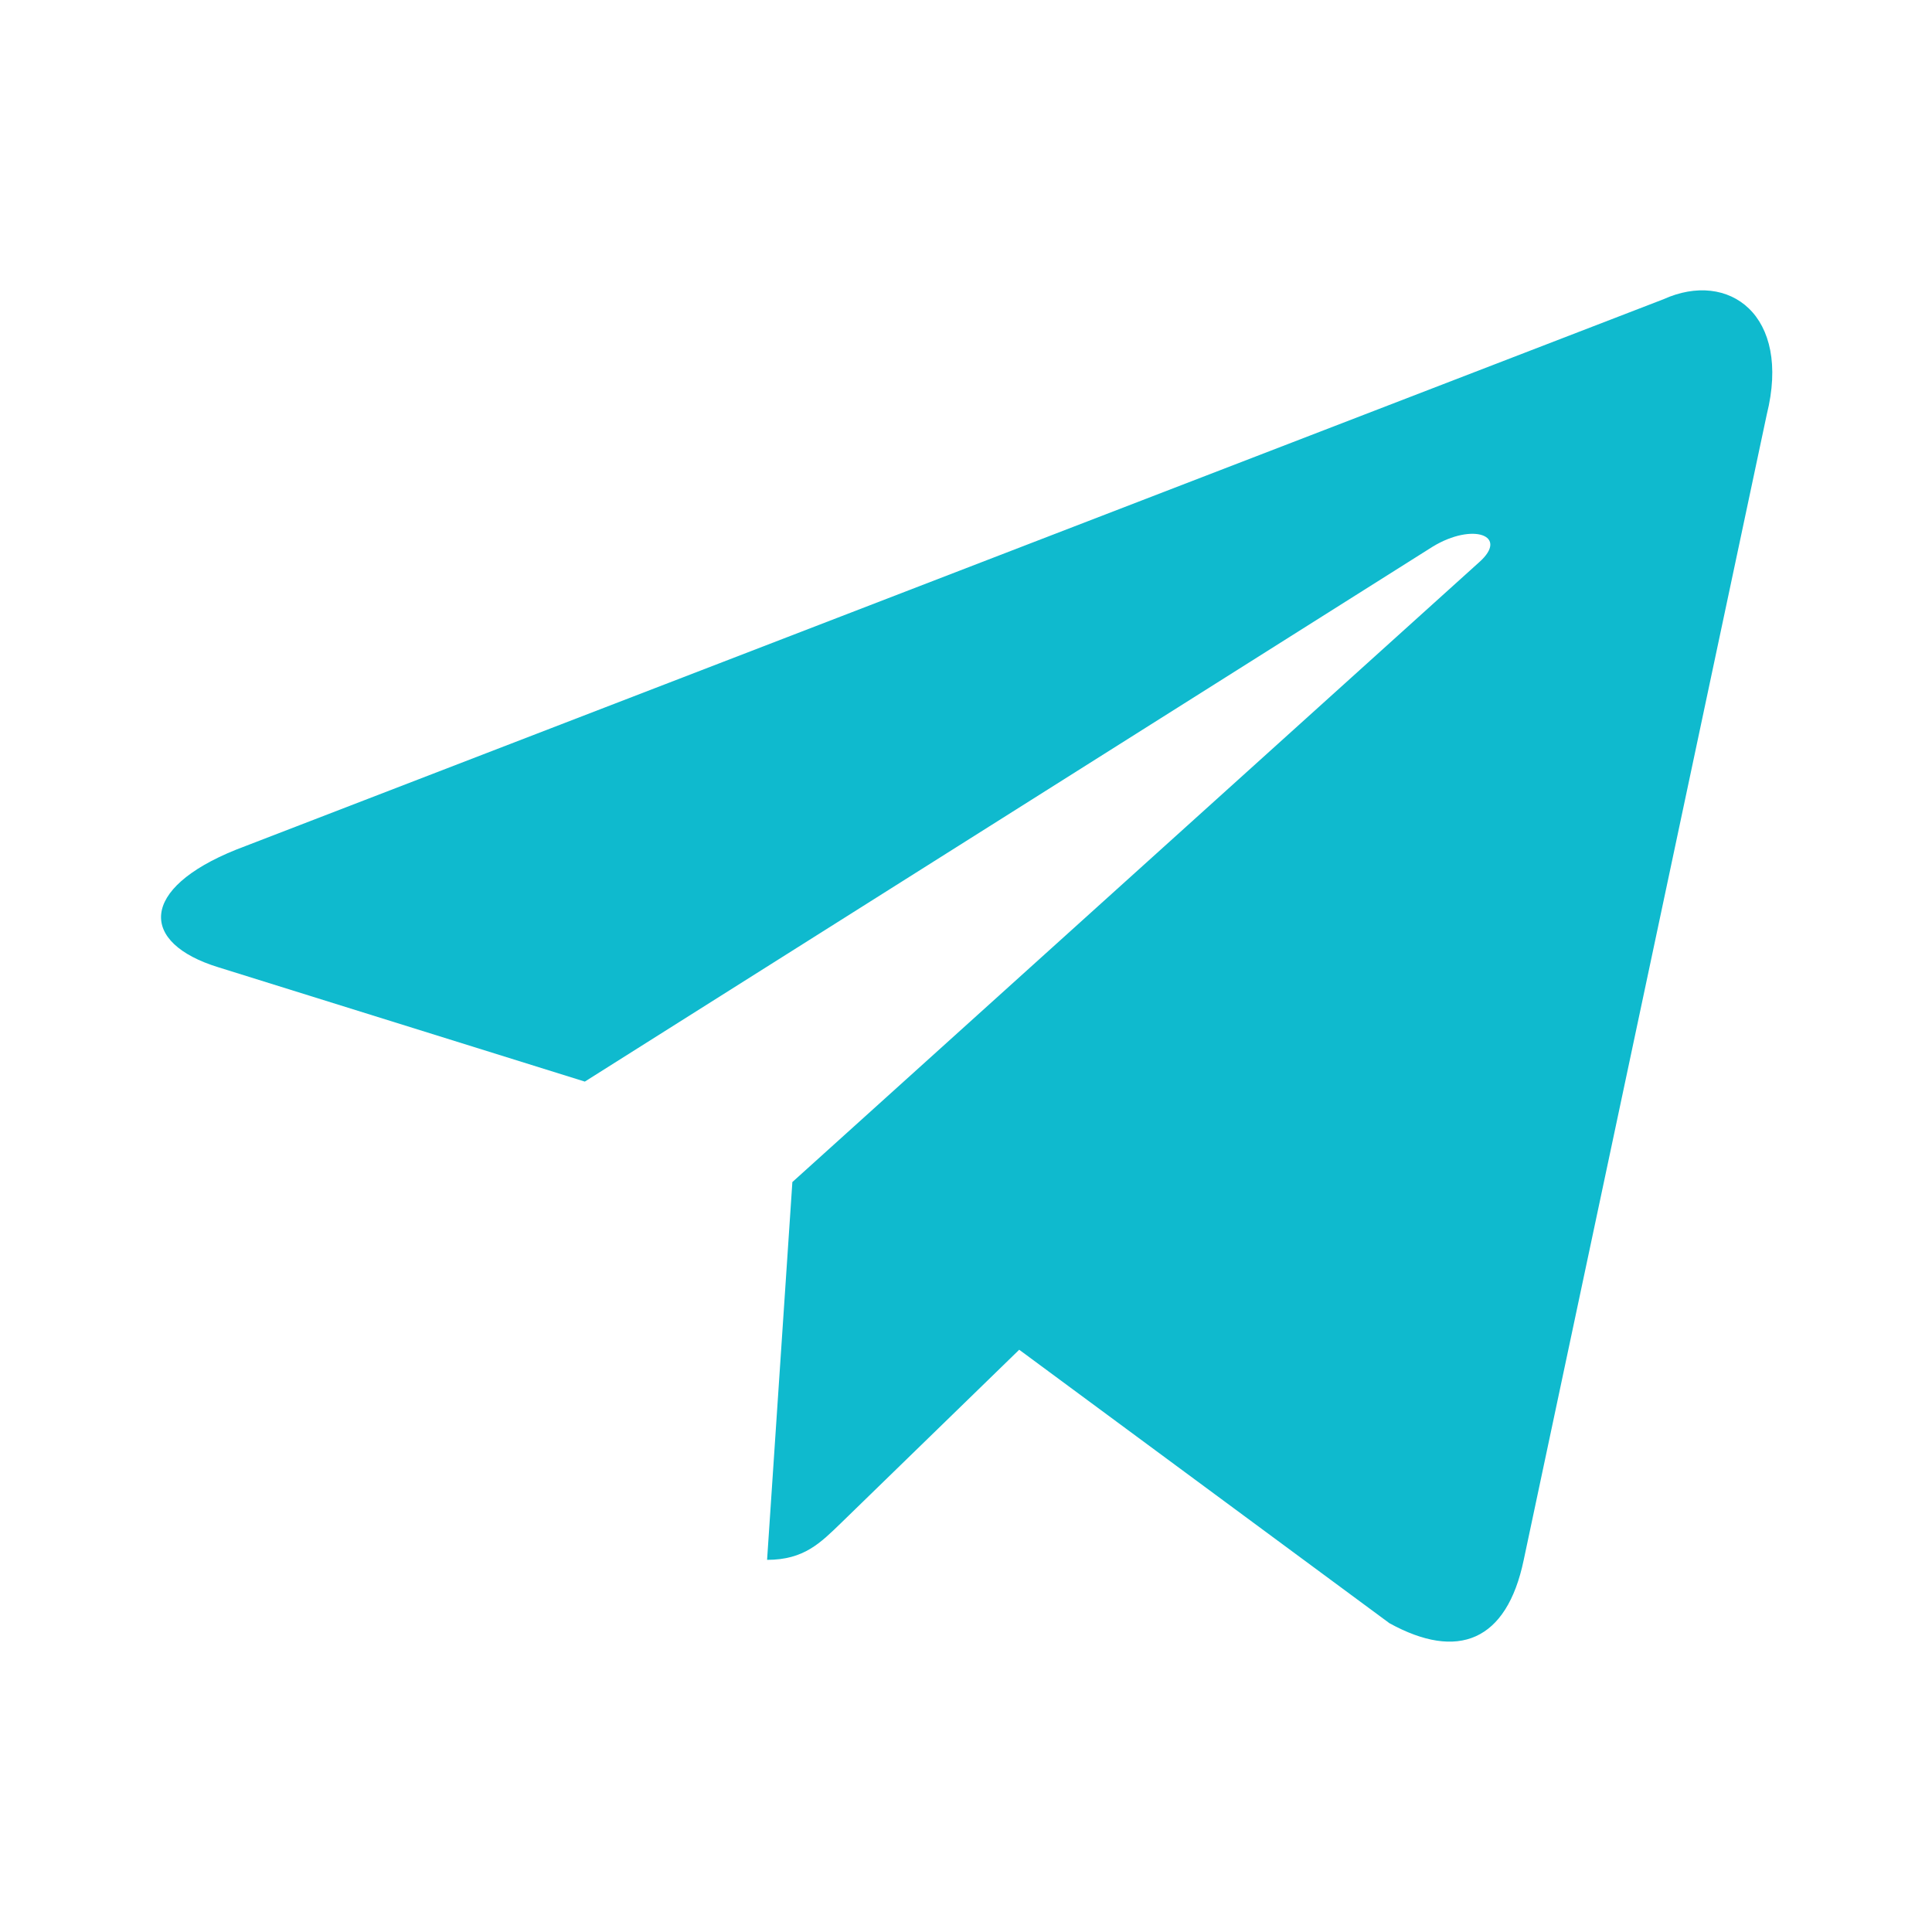
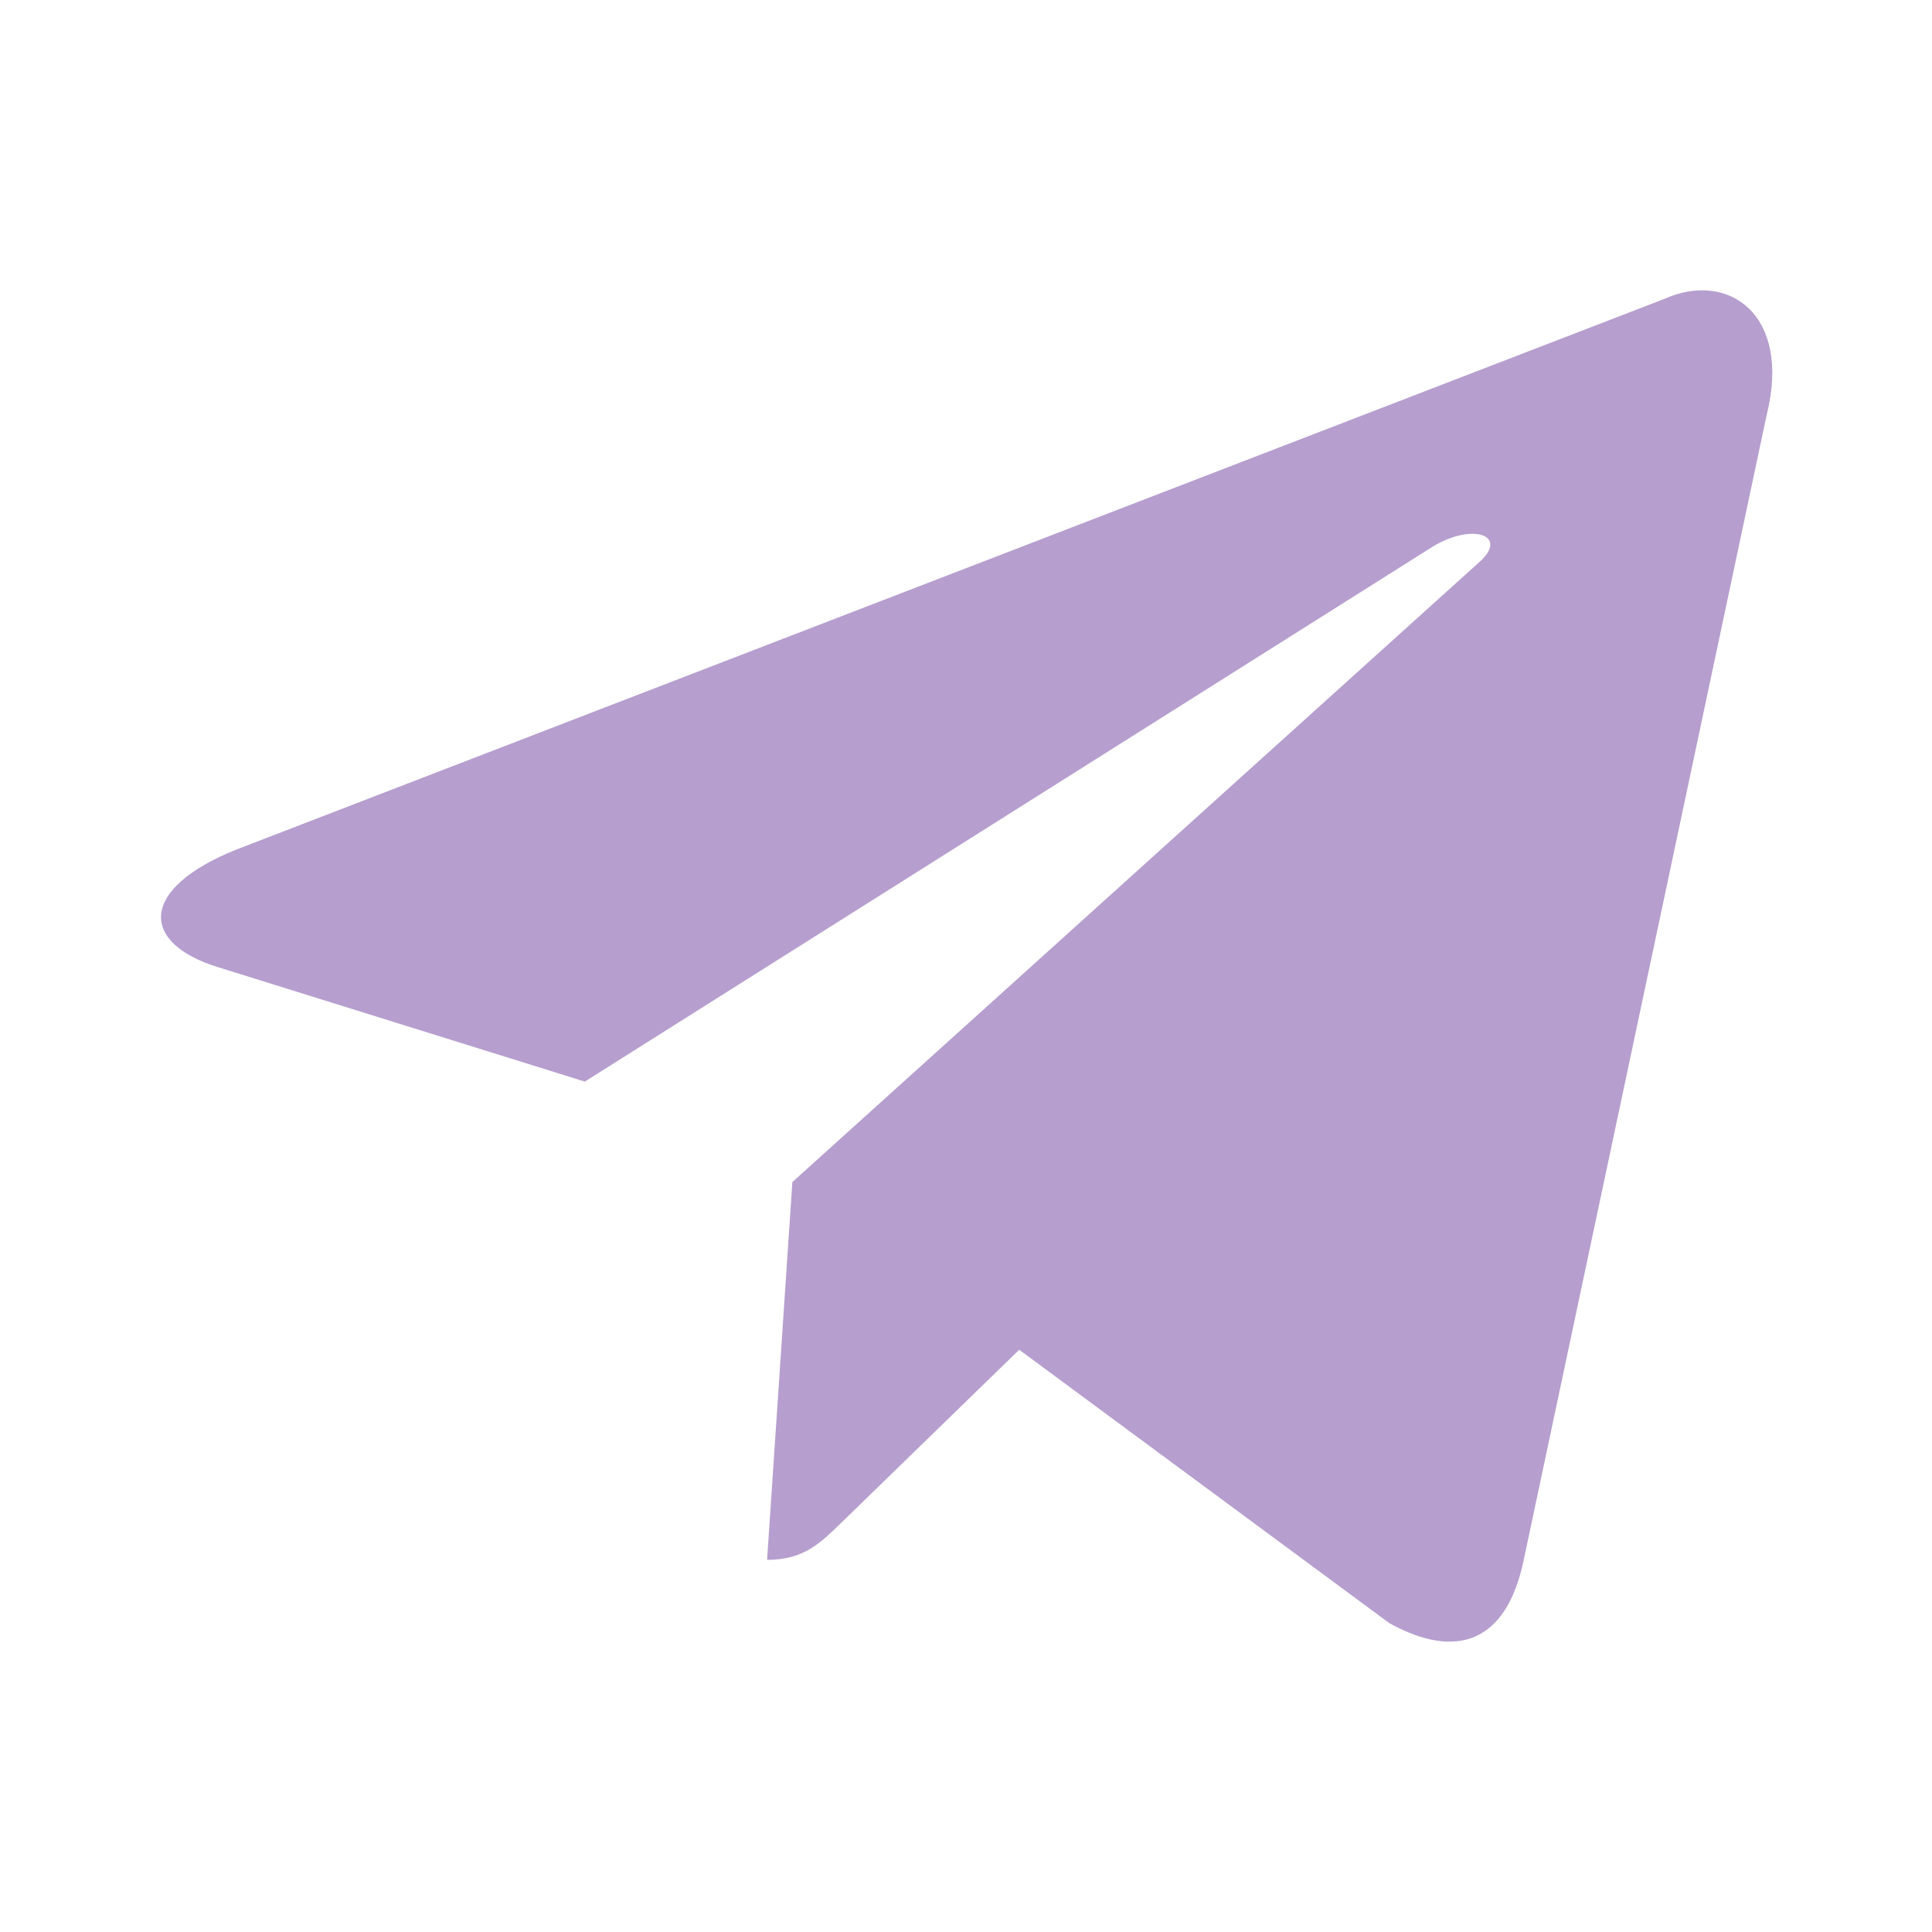
<svg xmlns="http://www.w3.org/2000/svg" width="24" height="24" viewBox="0 0 24 24" fill="none">
  <g id="bxl:telegram">
-     <path id="Vector" d="M20.665 3.717L2.935 10.554C1.725 11.04 1.732 11.715 2.713 12.016L7.265 13.436L17.797 6.791C18.295 6.488 18.75 6.651 18.376 6.983L9.843 14.684H9.841L9.843 14.685L9.529 19.377C9.989 19.377 10.192 19.166 10.45 18.917L12.661 16.767L17.26 20.164C18.108 20.631 18.717 20.391 18.928 19.379L21.947 5.151C22.256 3.912 21.474 3.351 20.665 3.717Z" fill="#0FBACE" />
+     <path id="Vector" d="M20.665 3.717L2.935 10.554C1.725 11.04 1.732 11.715 2.713 12.016L7.265 13.436L17.797 6.791C18.295 6.488 18.75 6.651 18.376 6.983L9.843 14.684H9.841L9.843 14.685L9.529 19.377C9.989 19.377 10.192 19.166 10.45 18.917L12.661 16.767L17.26 20.164C18.108 20.631 18.717 20.391 18.928 19.379L21.947 5.151C22.256 3.912 21.474 3.351 20.665 3.717Z" fill="#B69ECE" />
  </g>
</svg>
